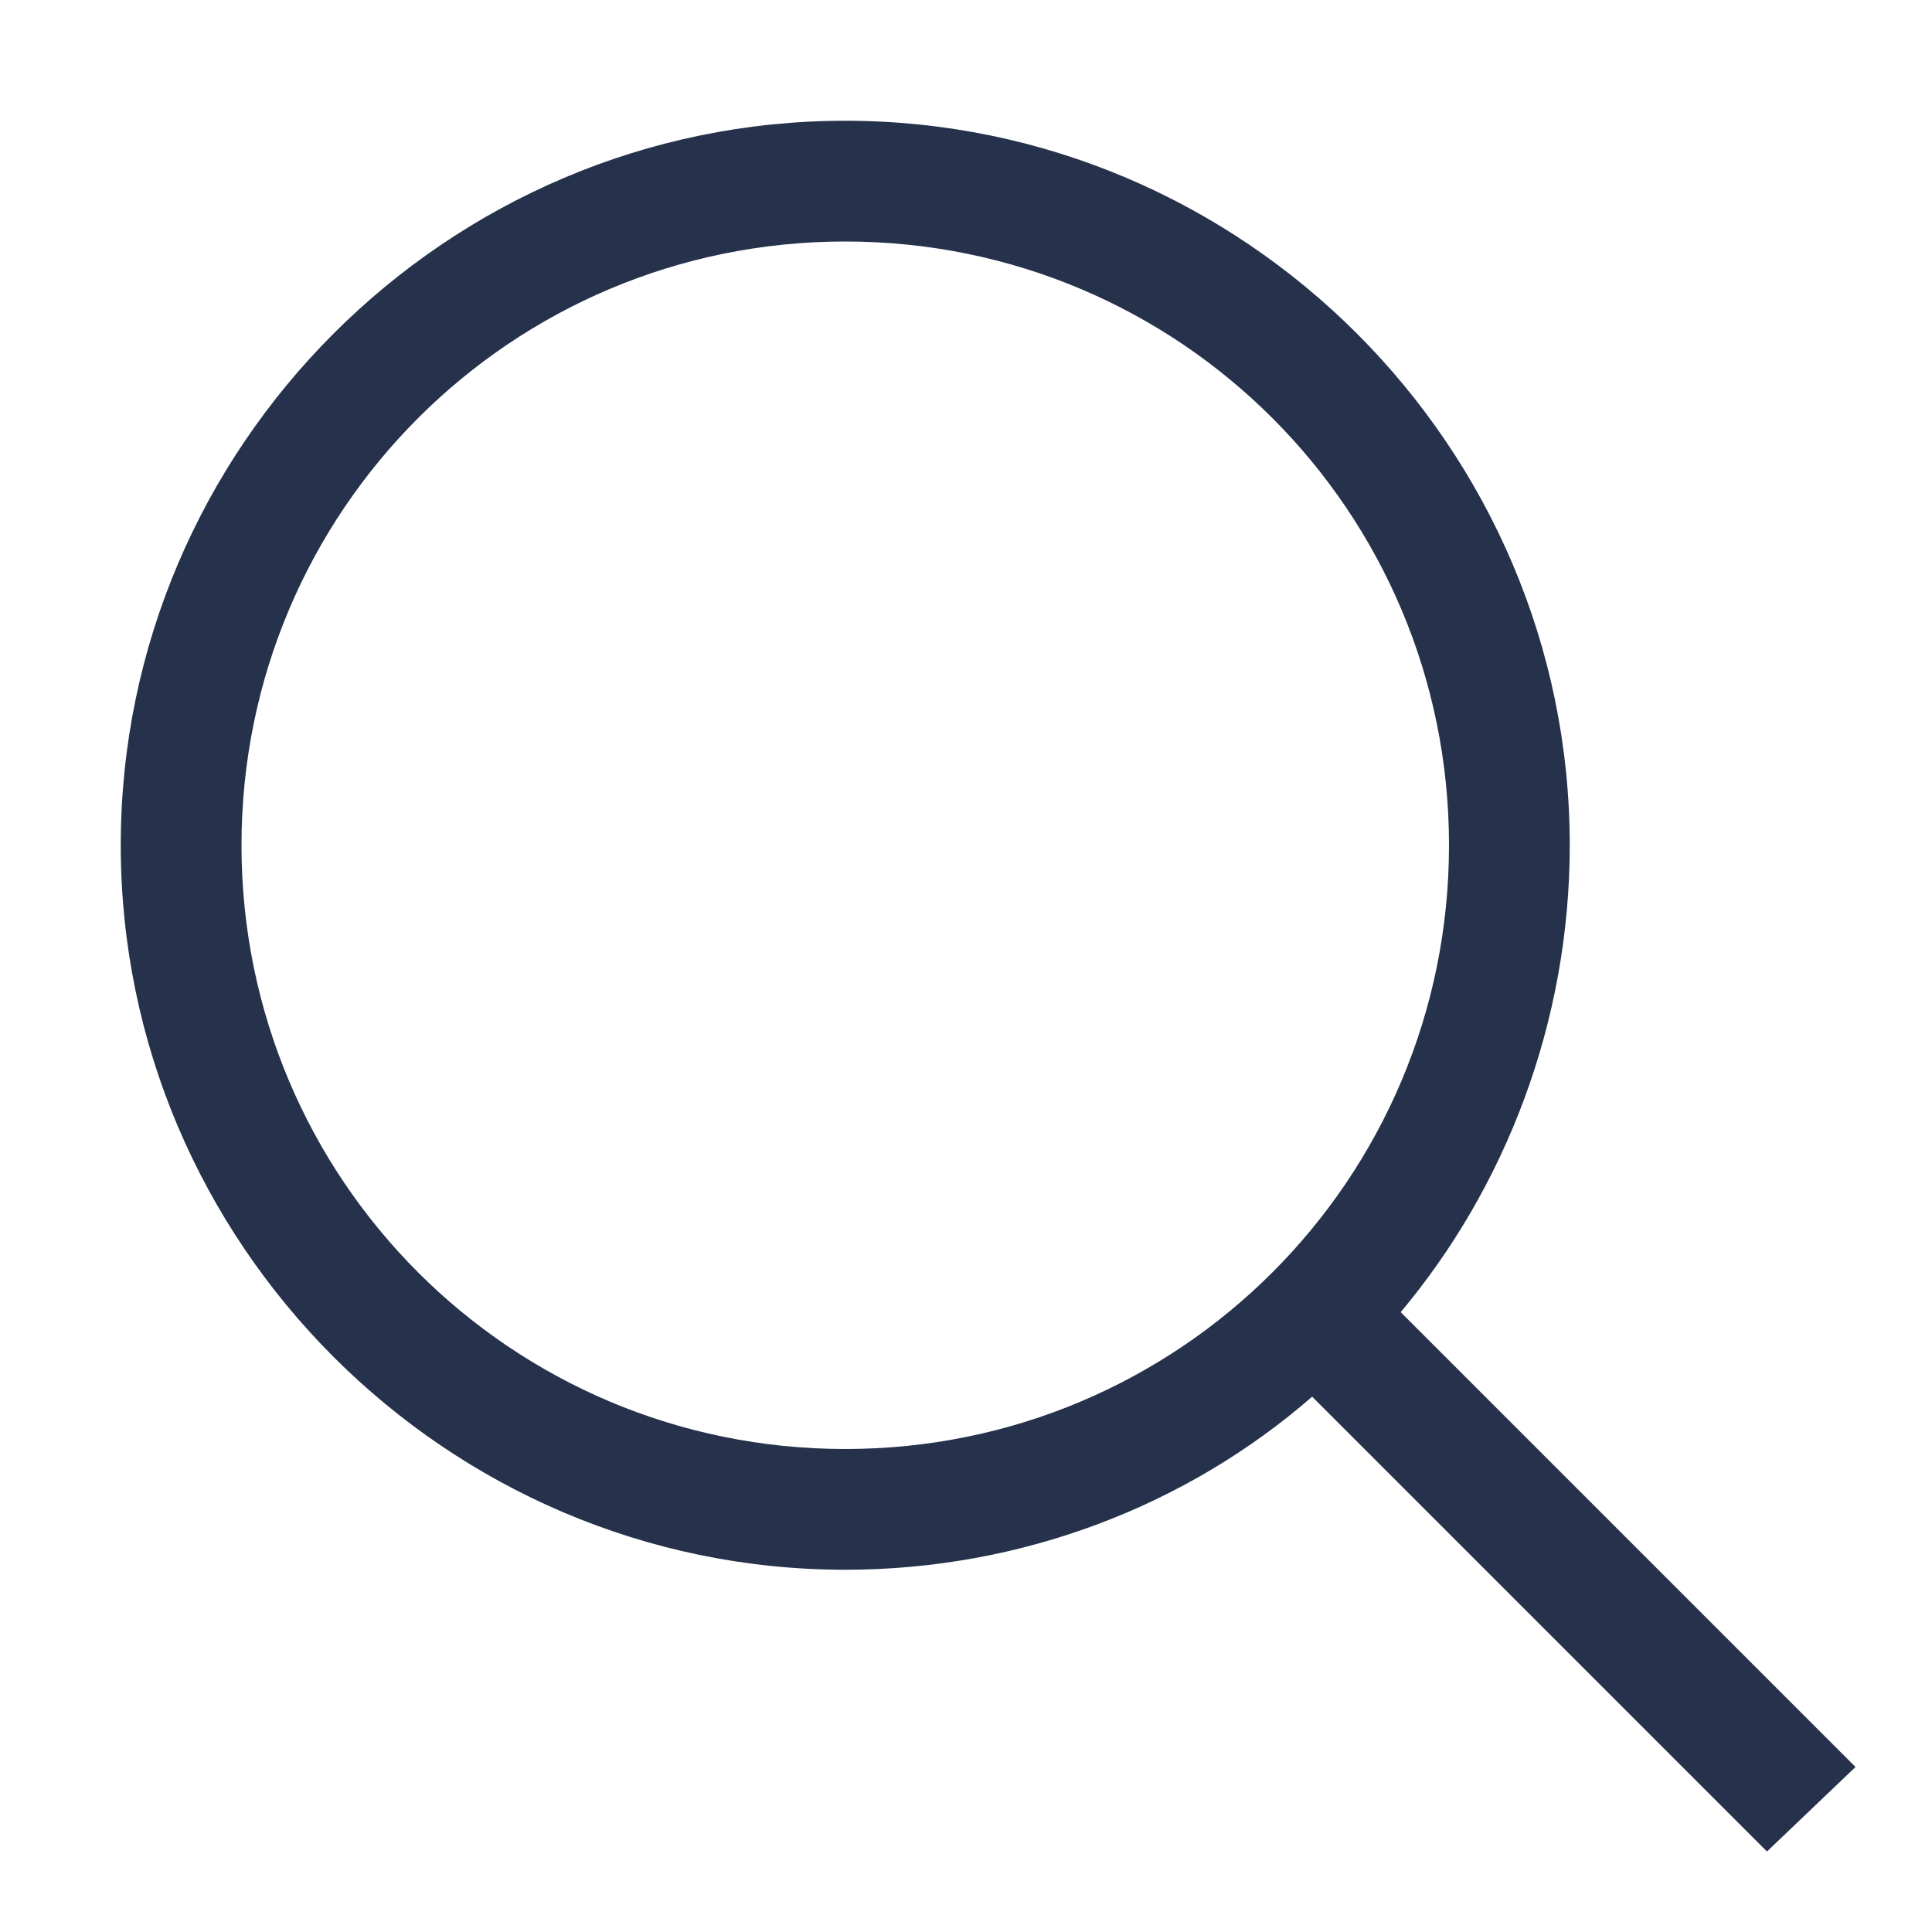
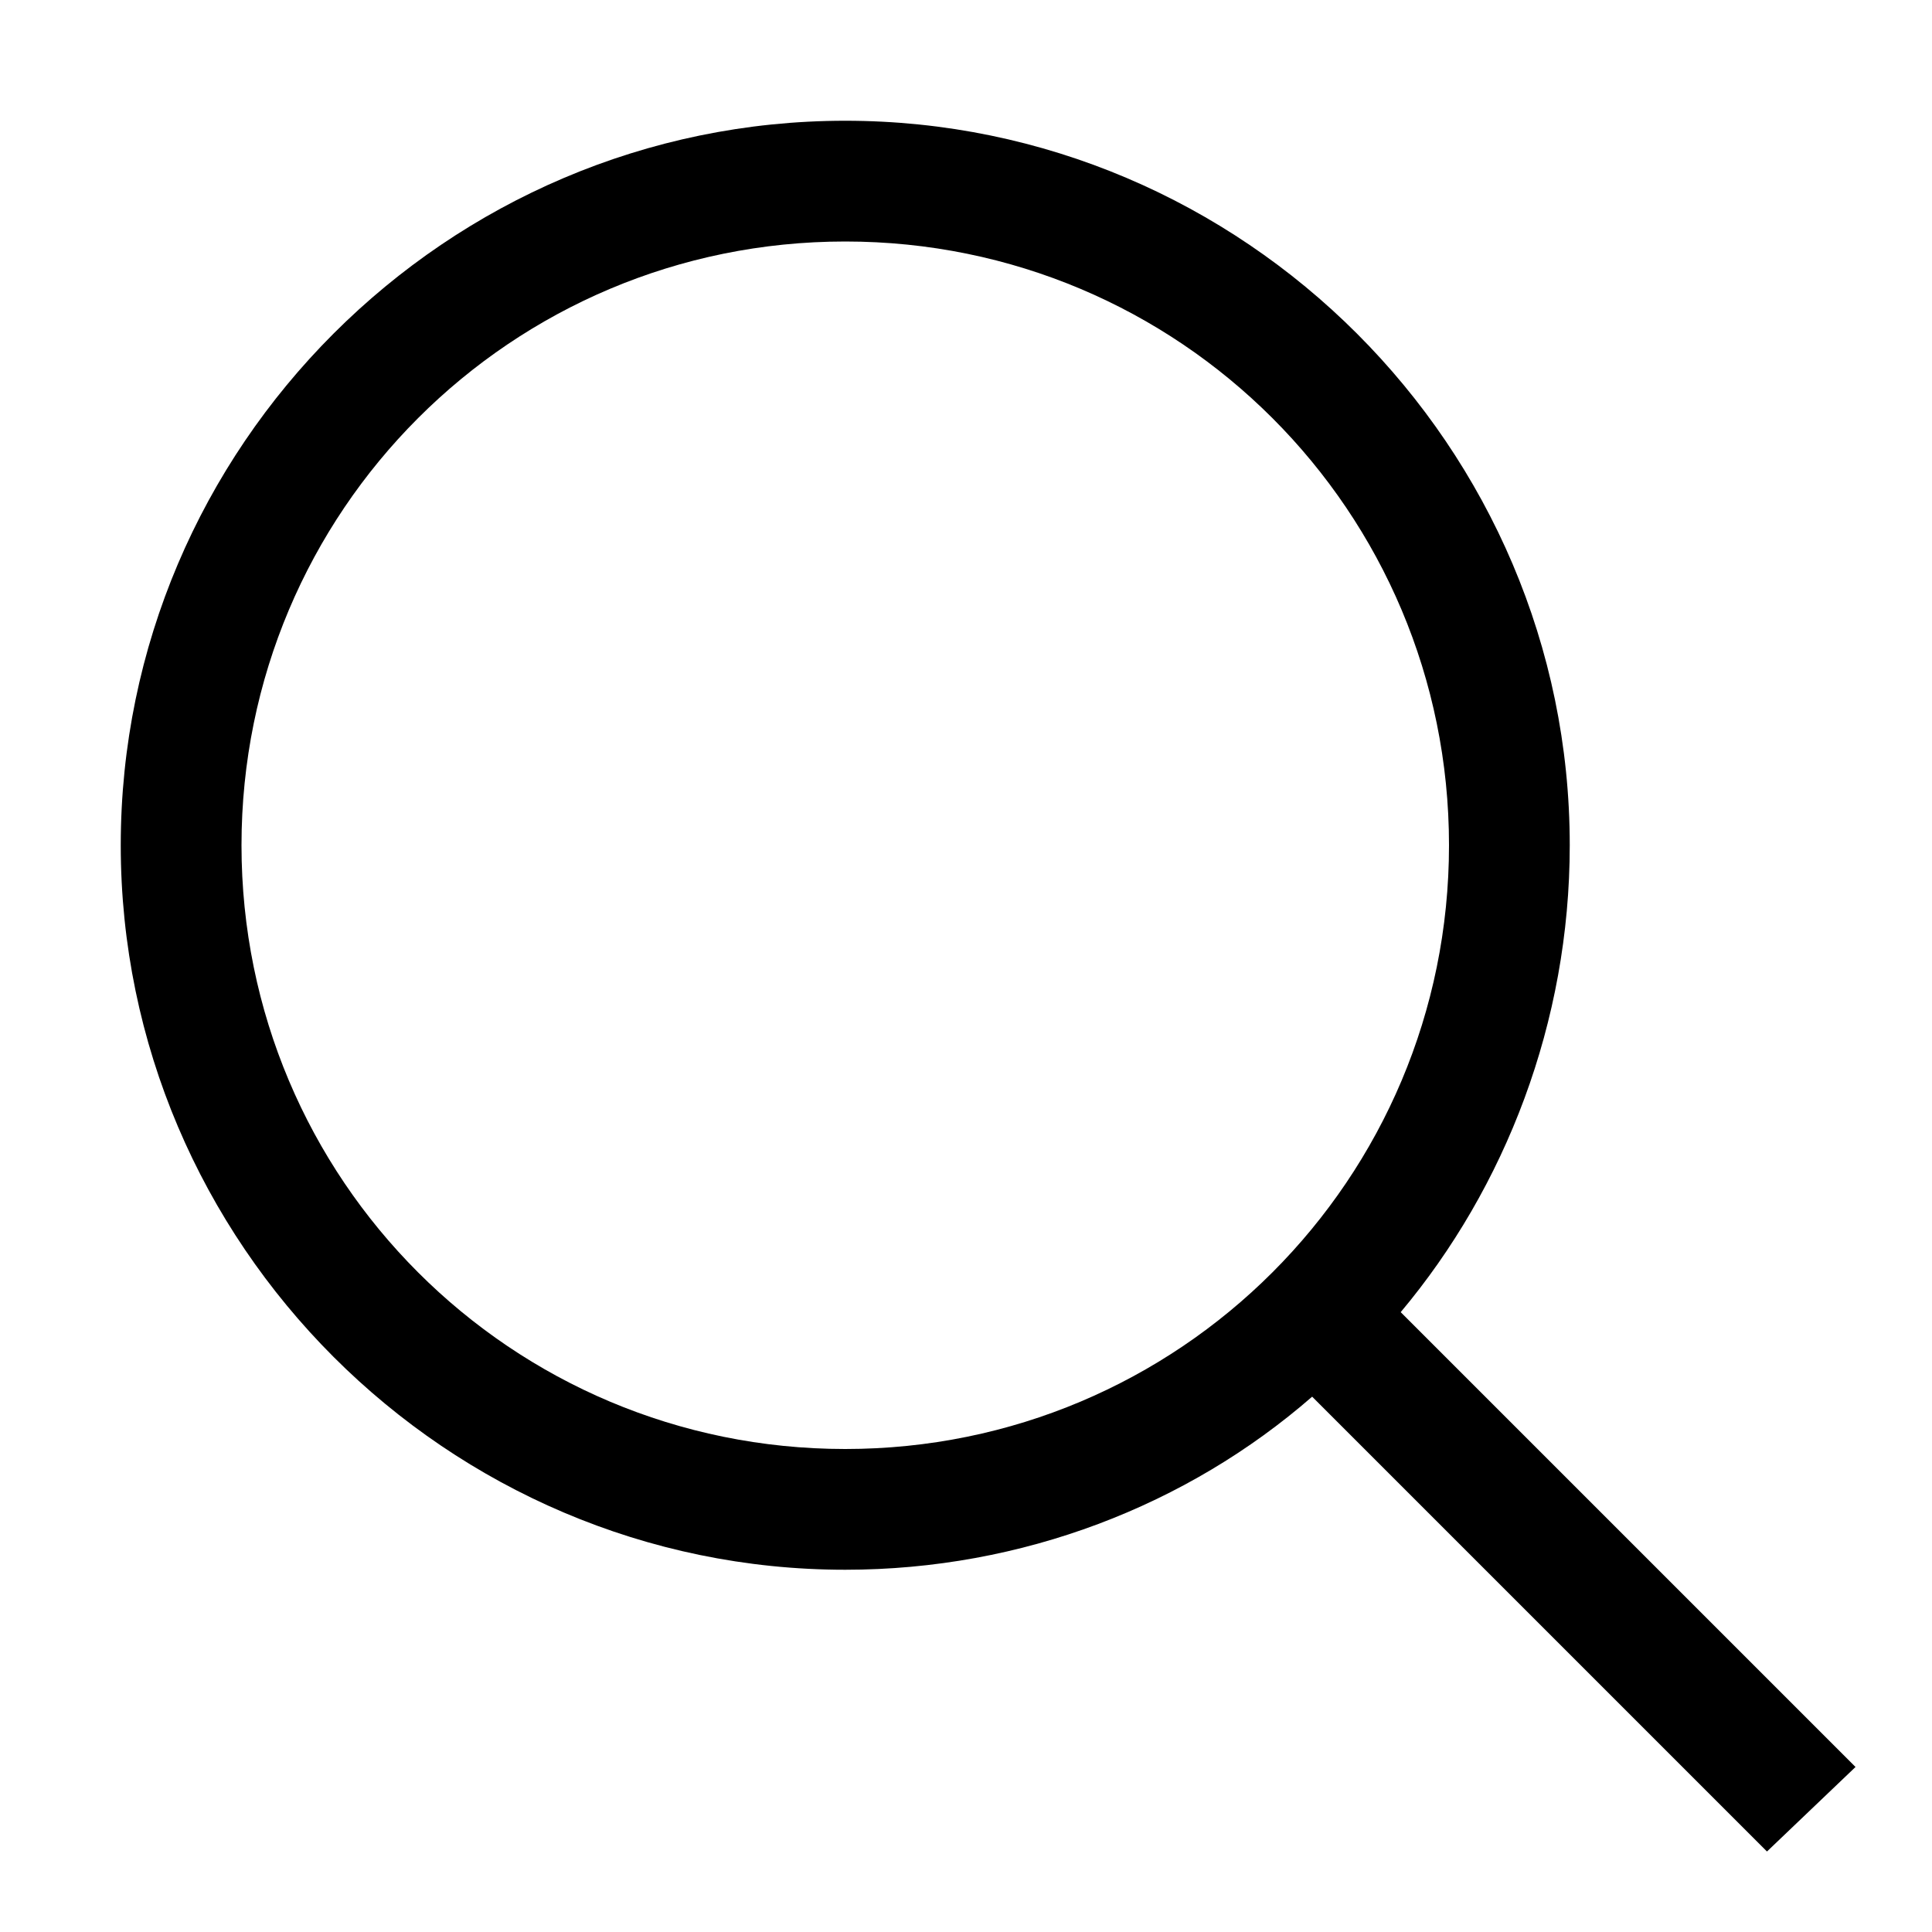
<svg xmlns="http://www.w3.org/2000/svg" id="a" viewBox="0 0 48 48">
-   <path d="m46.1,43.9l-11.3-11.3c2.6-3.1,4.2-7.2,4.2-11.6,0-9.9-8.1-18-18-18S3,11.1,3,21s8.1,18,18,18c4.4,0,8.5-1.6,11.6-4.3l11.3,11.3,2.2-2.1ZM6,21c0-8.3,6.7-15,15-15s15,6.7,15,15-6.7,15-15,15-15-6.7-15-15Z" fill="#26324b" fill-rule="evenodd" />
+   <path d="m46.1,43.9l-11.3-11.3c2.6-3.1,4.2-7.2,4.2-11.6,0-9.9-8.1-18-18-18S3,11.1,3,21s8.1,18,18,18c4.4,0,8.5-1.6,11.6-4.3l11.3,11.3,2.2-2.1ZM6,21c0-8.3,6.7-15,15-15s15,6.7,15,15-6.7,15-15,15-15-6.7-15-15Z" fill-rule="evenodd" />
</svg>
